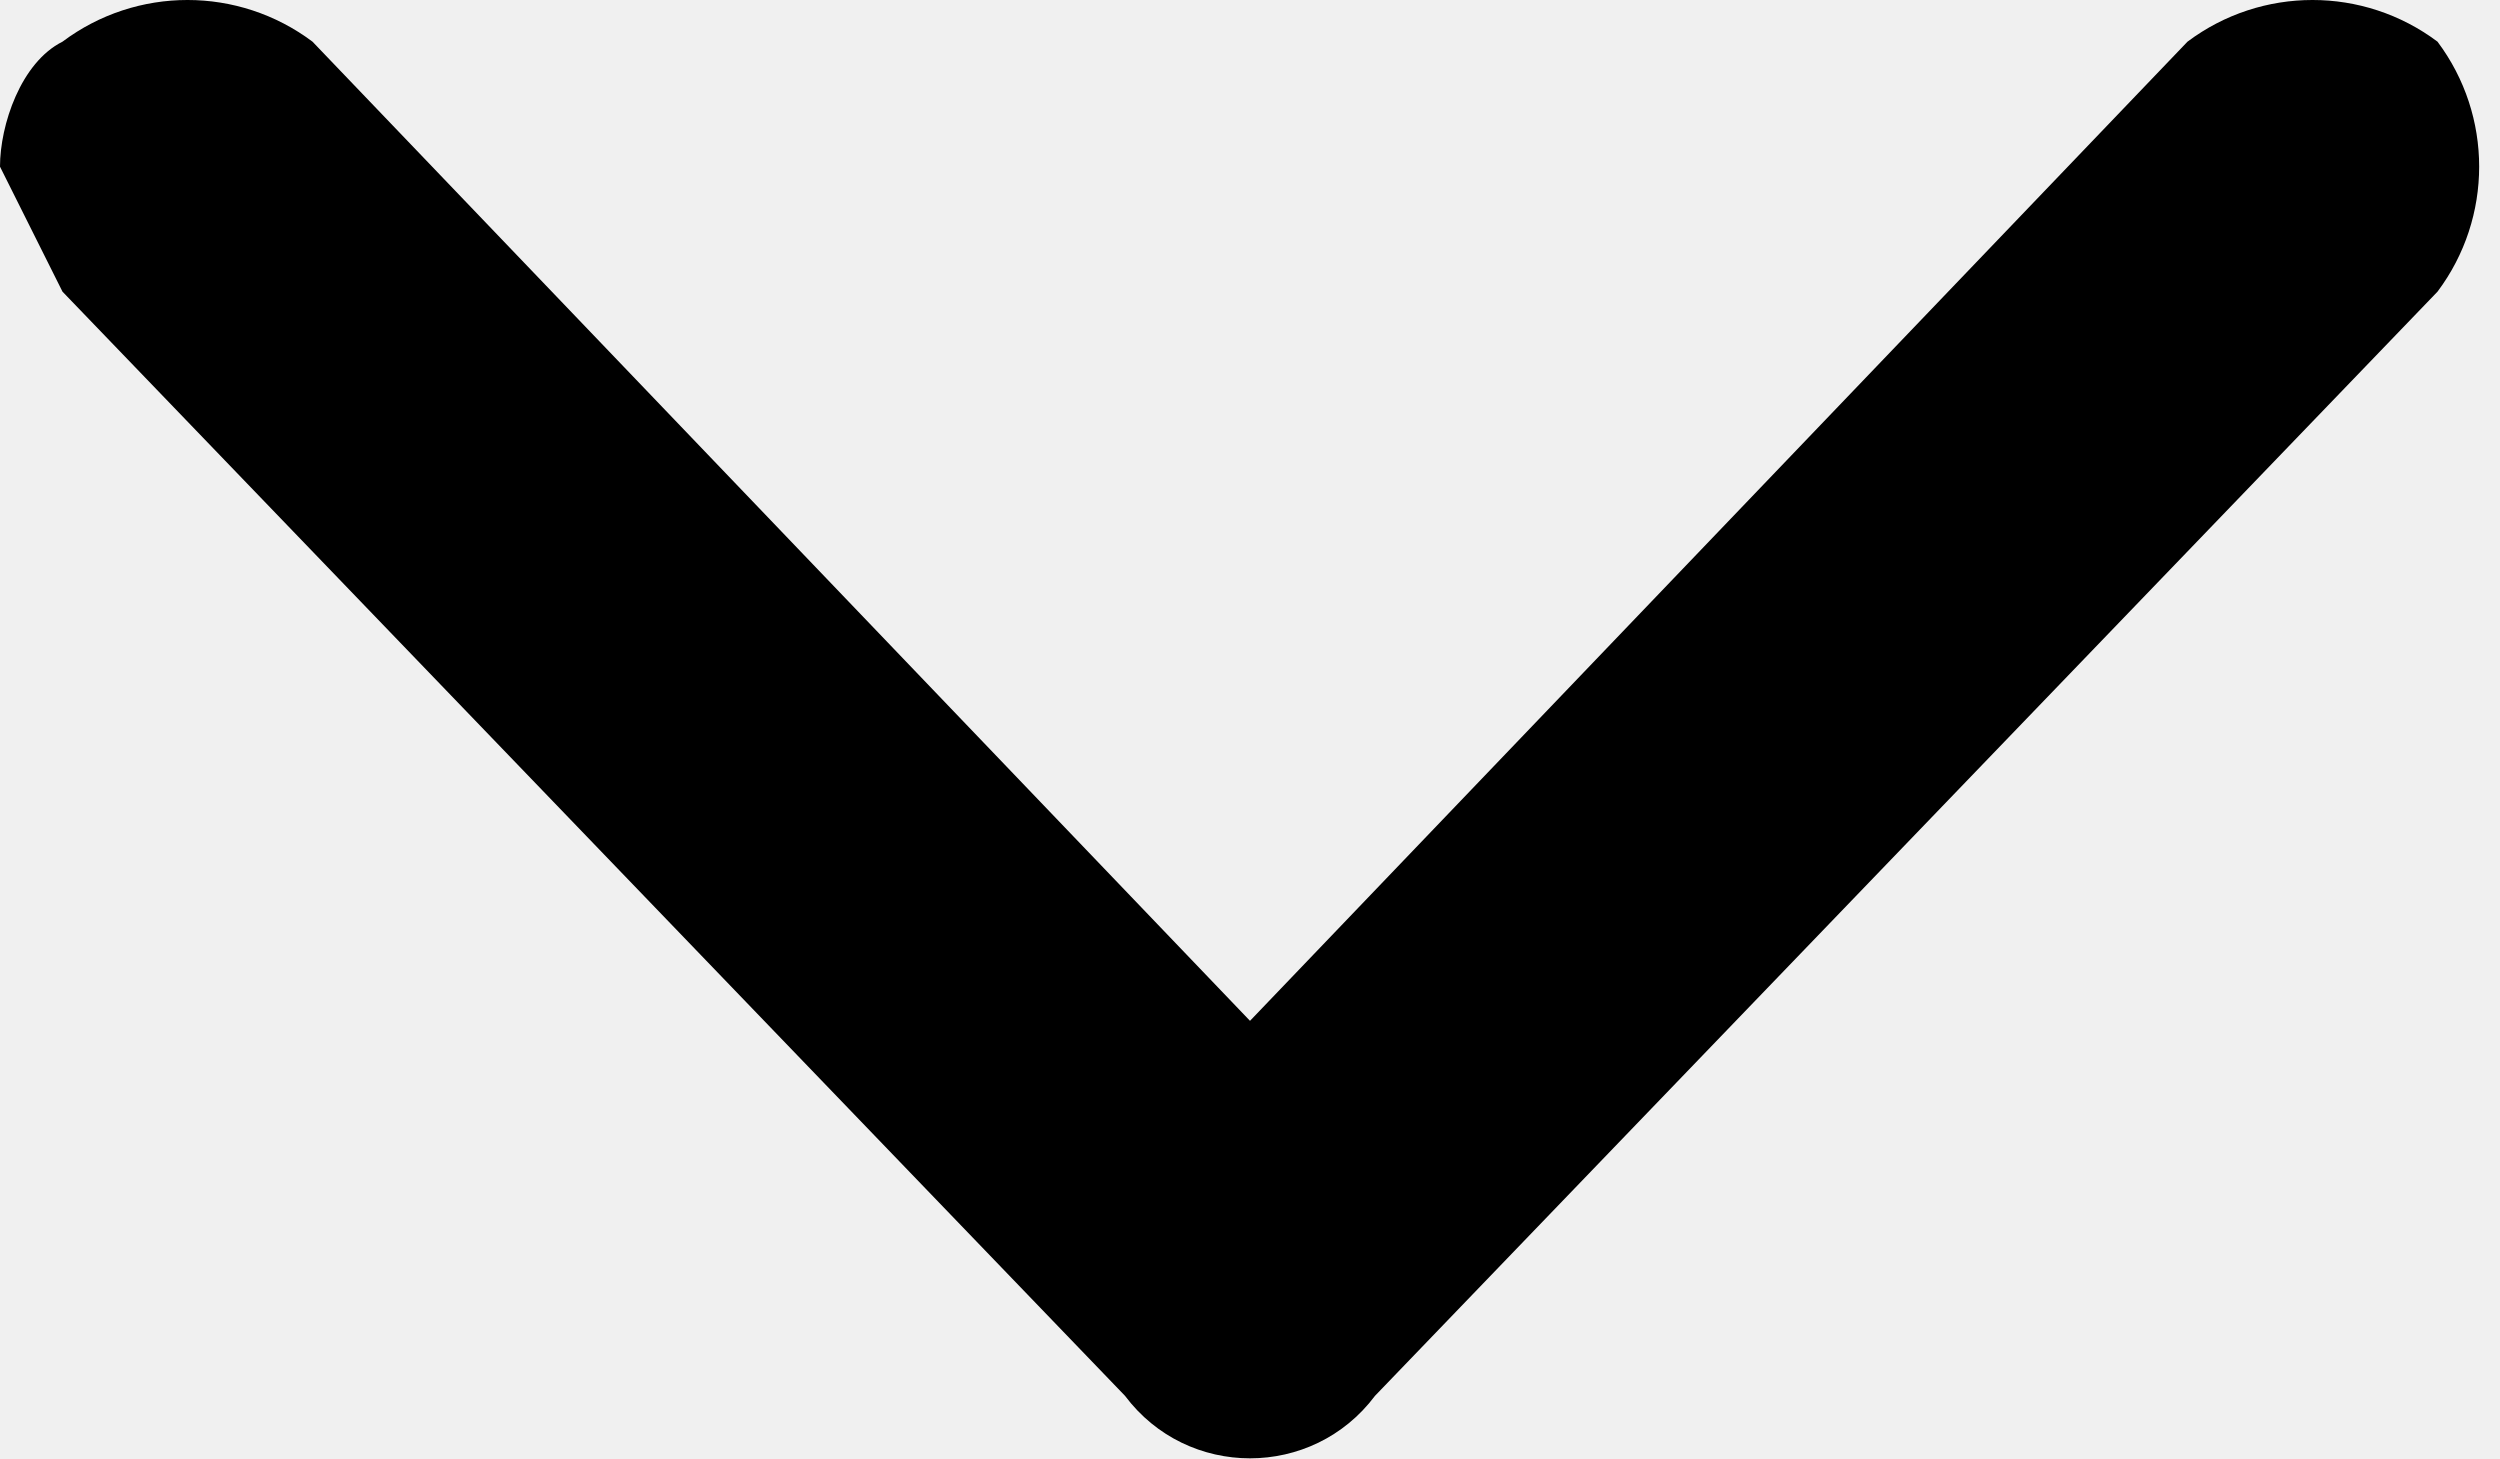
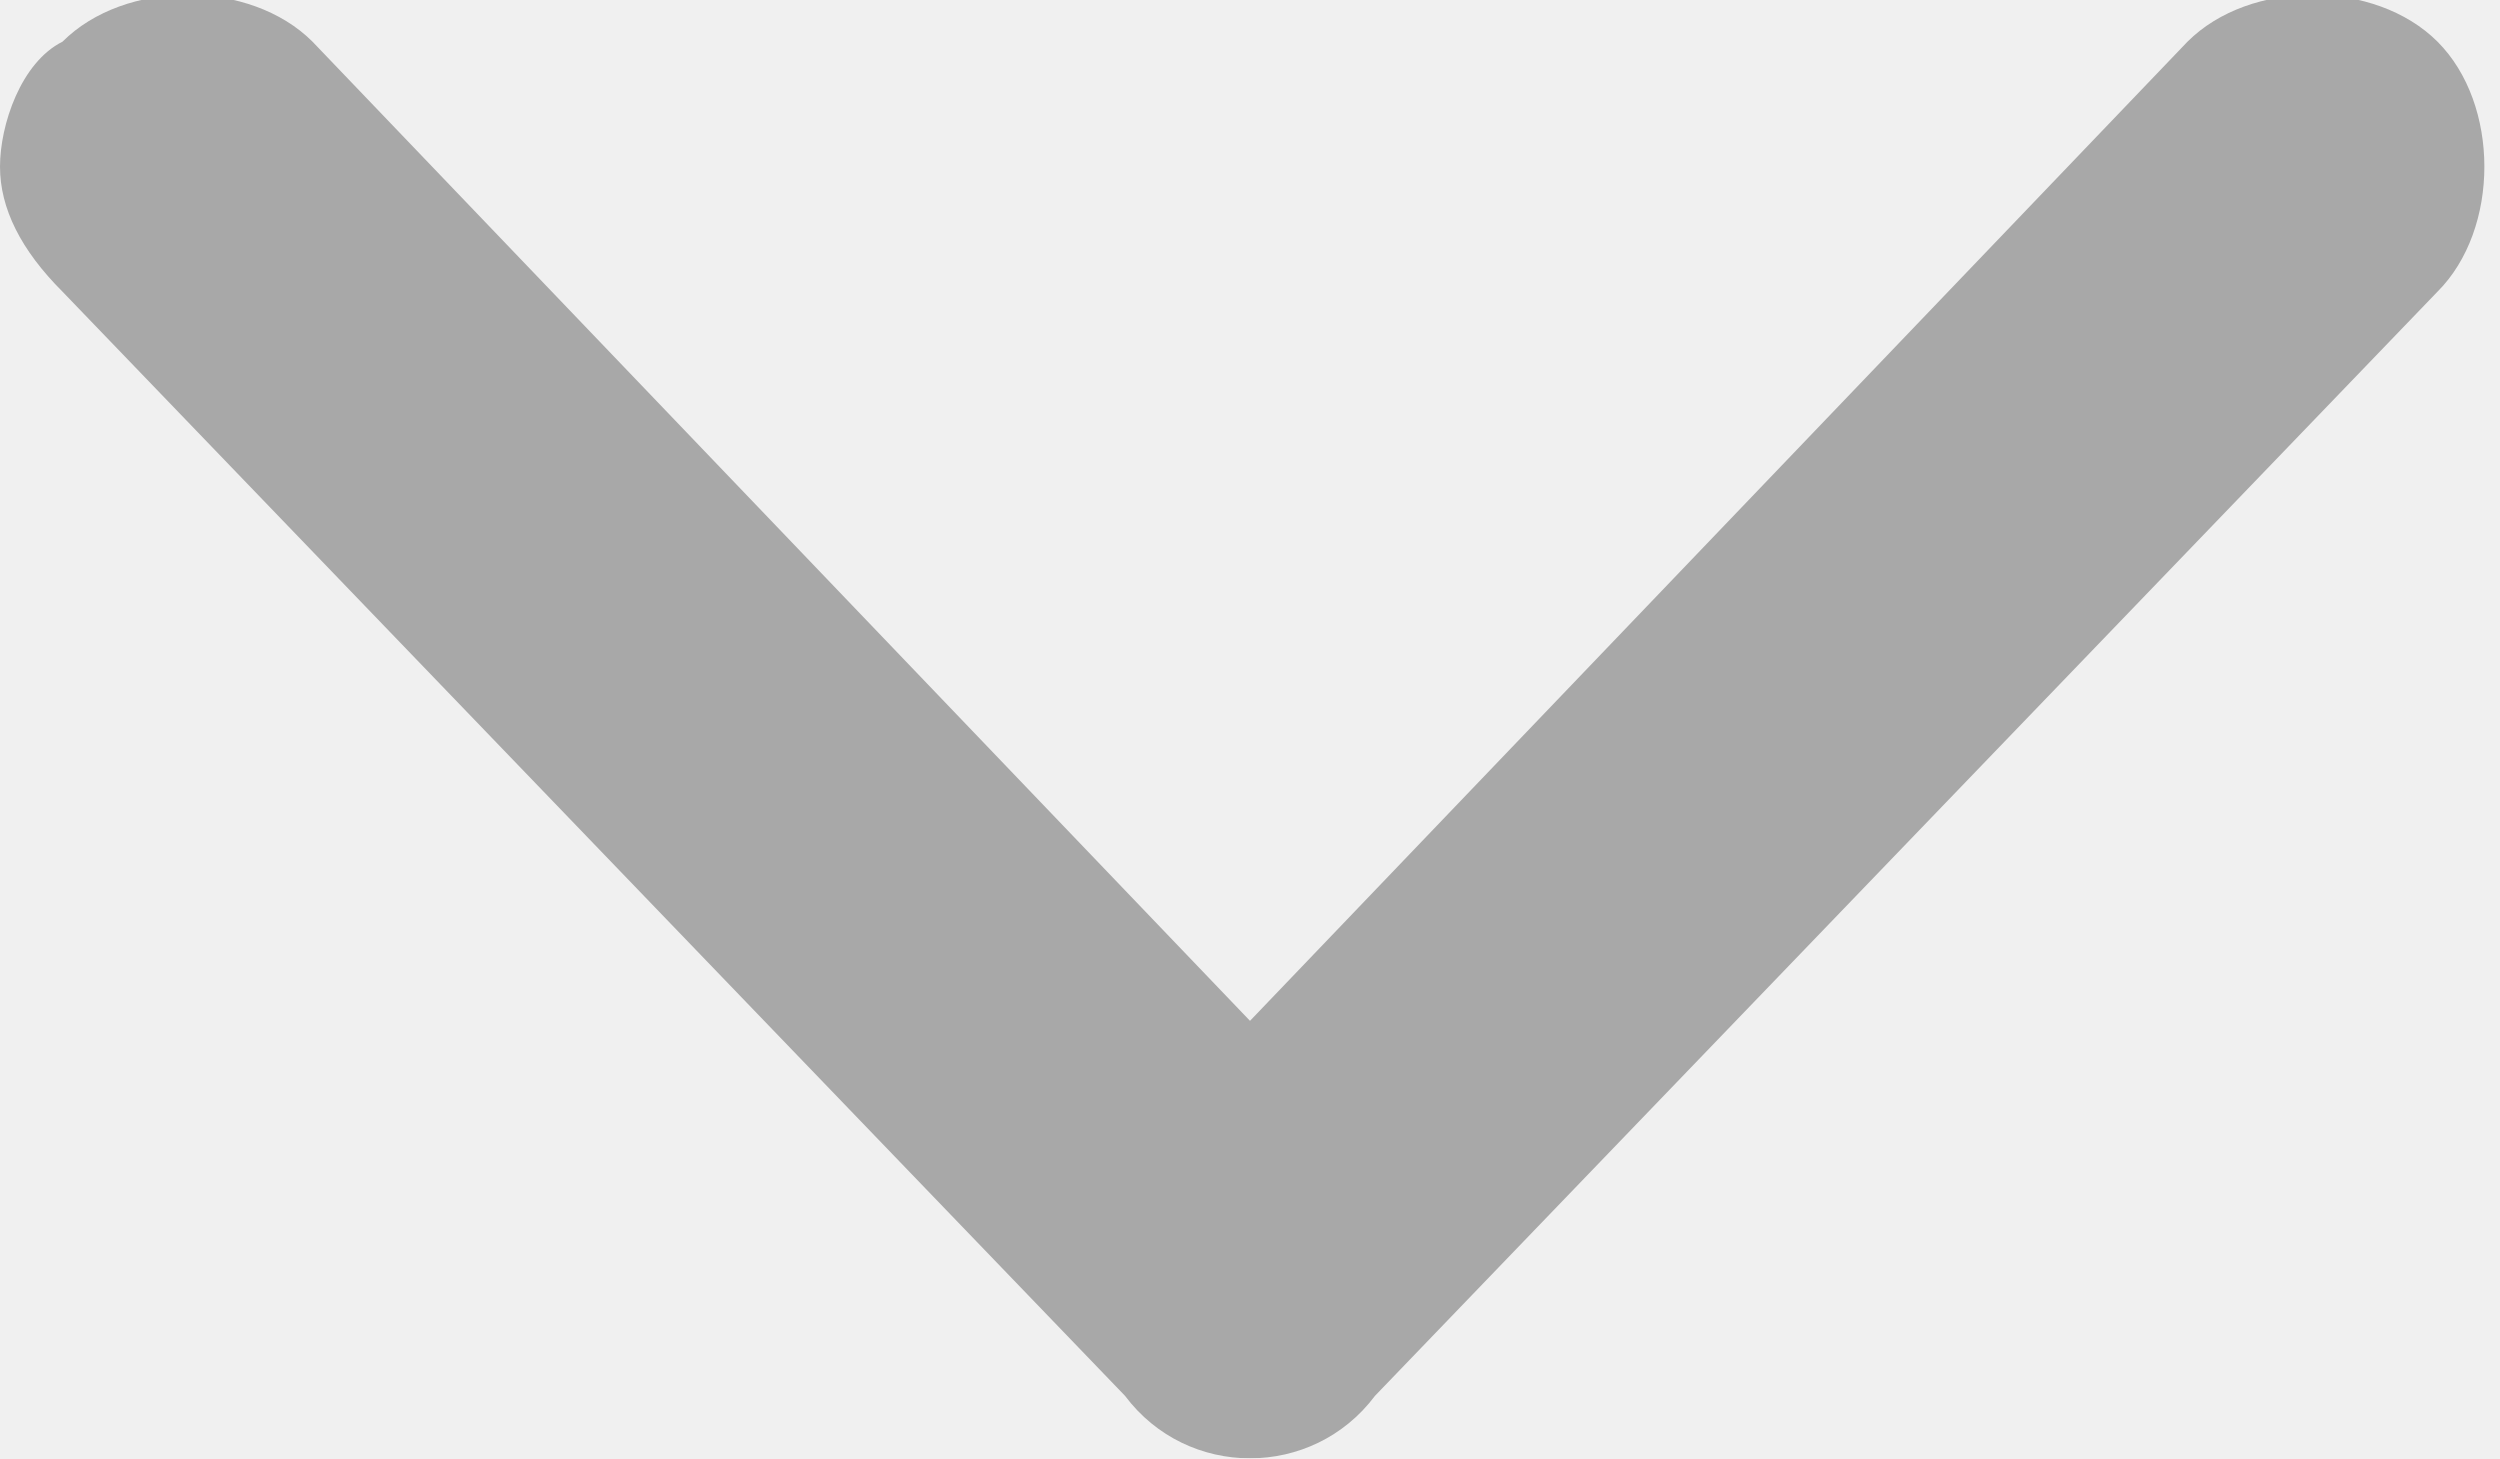
- <svg xmlns="http://www.w3.org/2000/svg" width="12" height="7" fill="none">
-   <path d="m6.6 6.7 5.1-5.3a1 1 0 0 0 0-1.2 1 1 0 0 0-1.2 0L6 4.9 1.5.2A1 1 0 0 0 .3.2C.1.3 0 .6 0 .8l.3.6 5.1 5.3c.3.4.9.4 1.2 0Z" fill="#000" />
+ <svg xmlns="http://www.w3.org/2000/svg" width="12" height="7" viewBox="0 0 12 7" fill="none">
+   <g opacity="0.3" clip-path="url(#clip0_5:615)">
+     <path d="M6.6 6.7L11.7 1.4C12 1.1 12 0.5 11.7 0.2C11.4 -0.1 10.8 -0.1 10.5 0.2L6 4.9L1.5 0.2C1.2 -0.1 0.6 -0.1 0.3 0.2C0.1 0.3 0 0.6 0 0.8C0 1 0.1 1.2 0.3 1.4L5.4 6.7C5.7 7.1 6.3 7.1 6.6 6.7Z" fill="black" />
+   </g>
+   <defs>
+     <clipPath id="clip0_5:615">
+       <rect width="12" height="7" fill="white" />
+     </clipPath>
+   </defs>
</svg>
